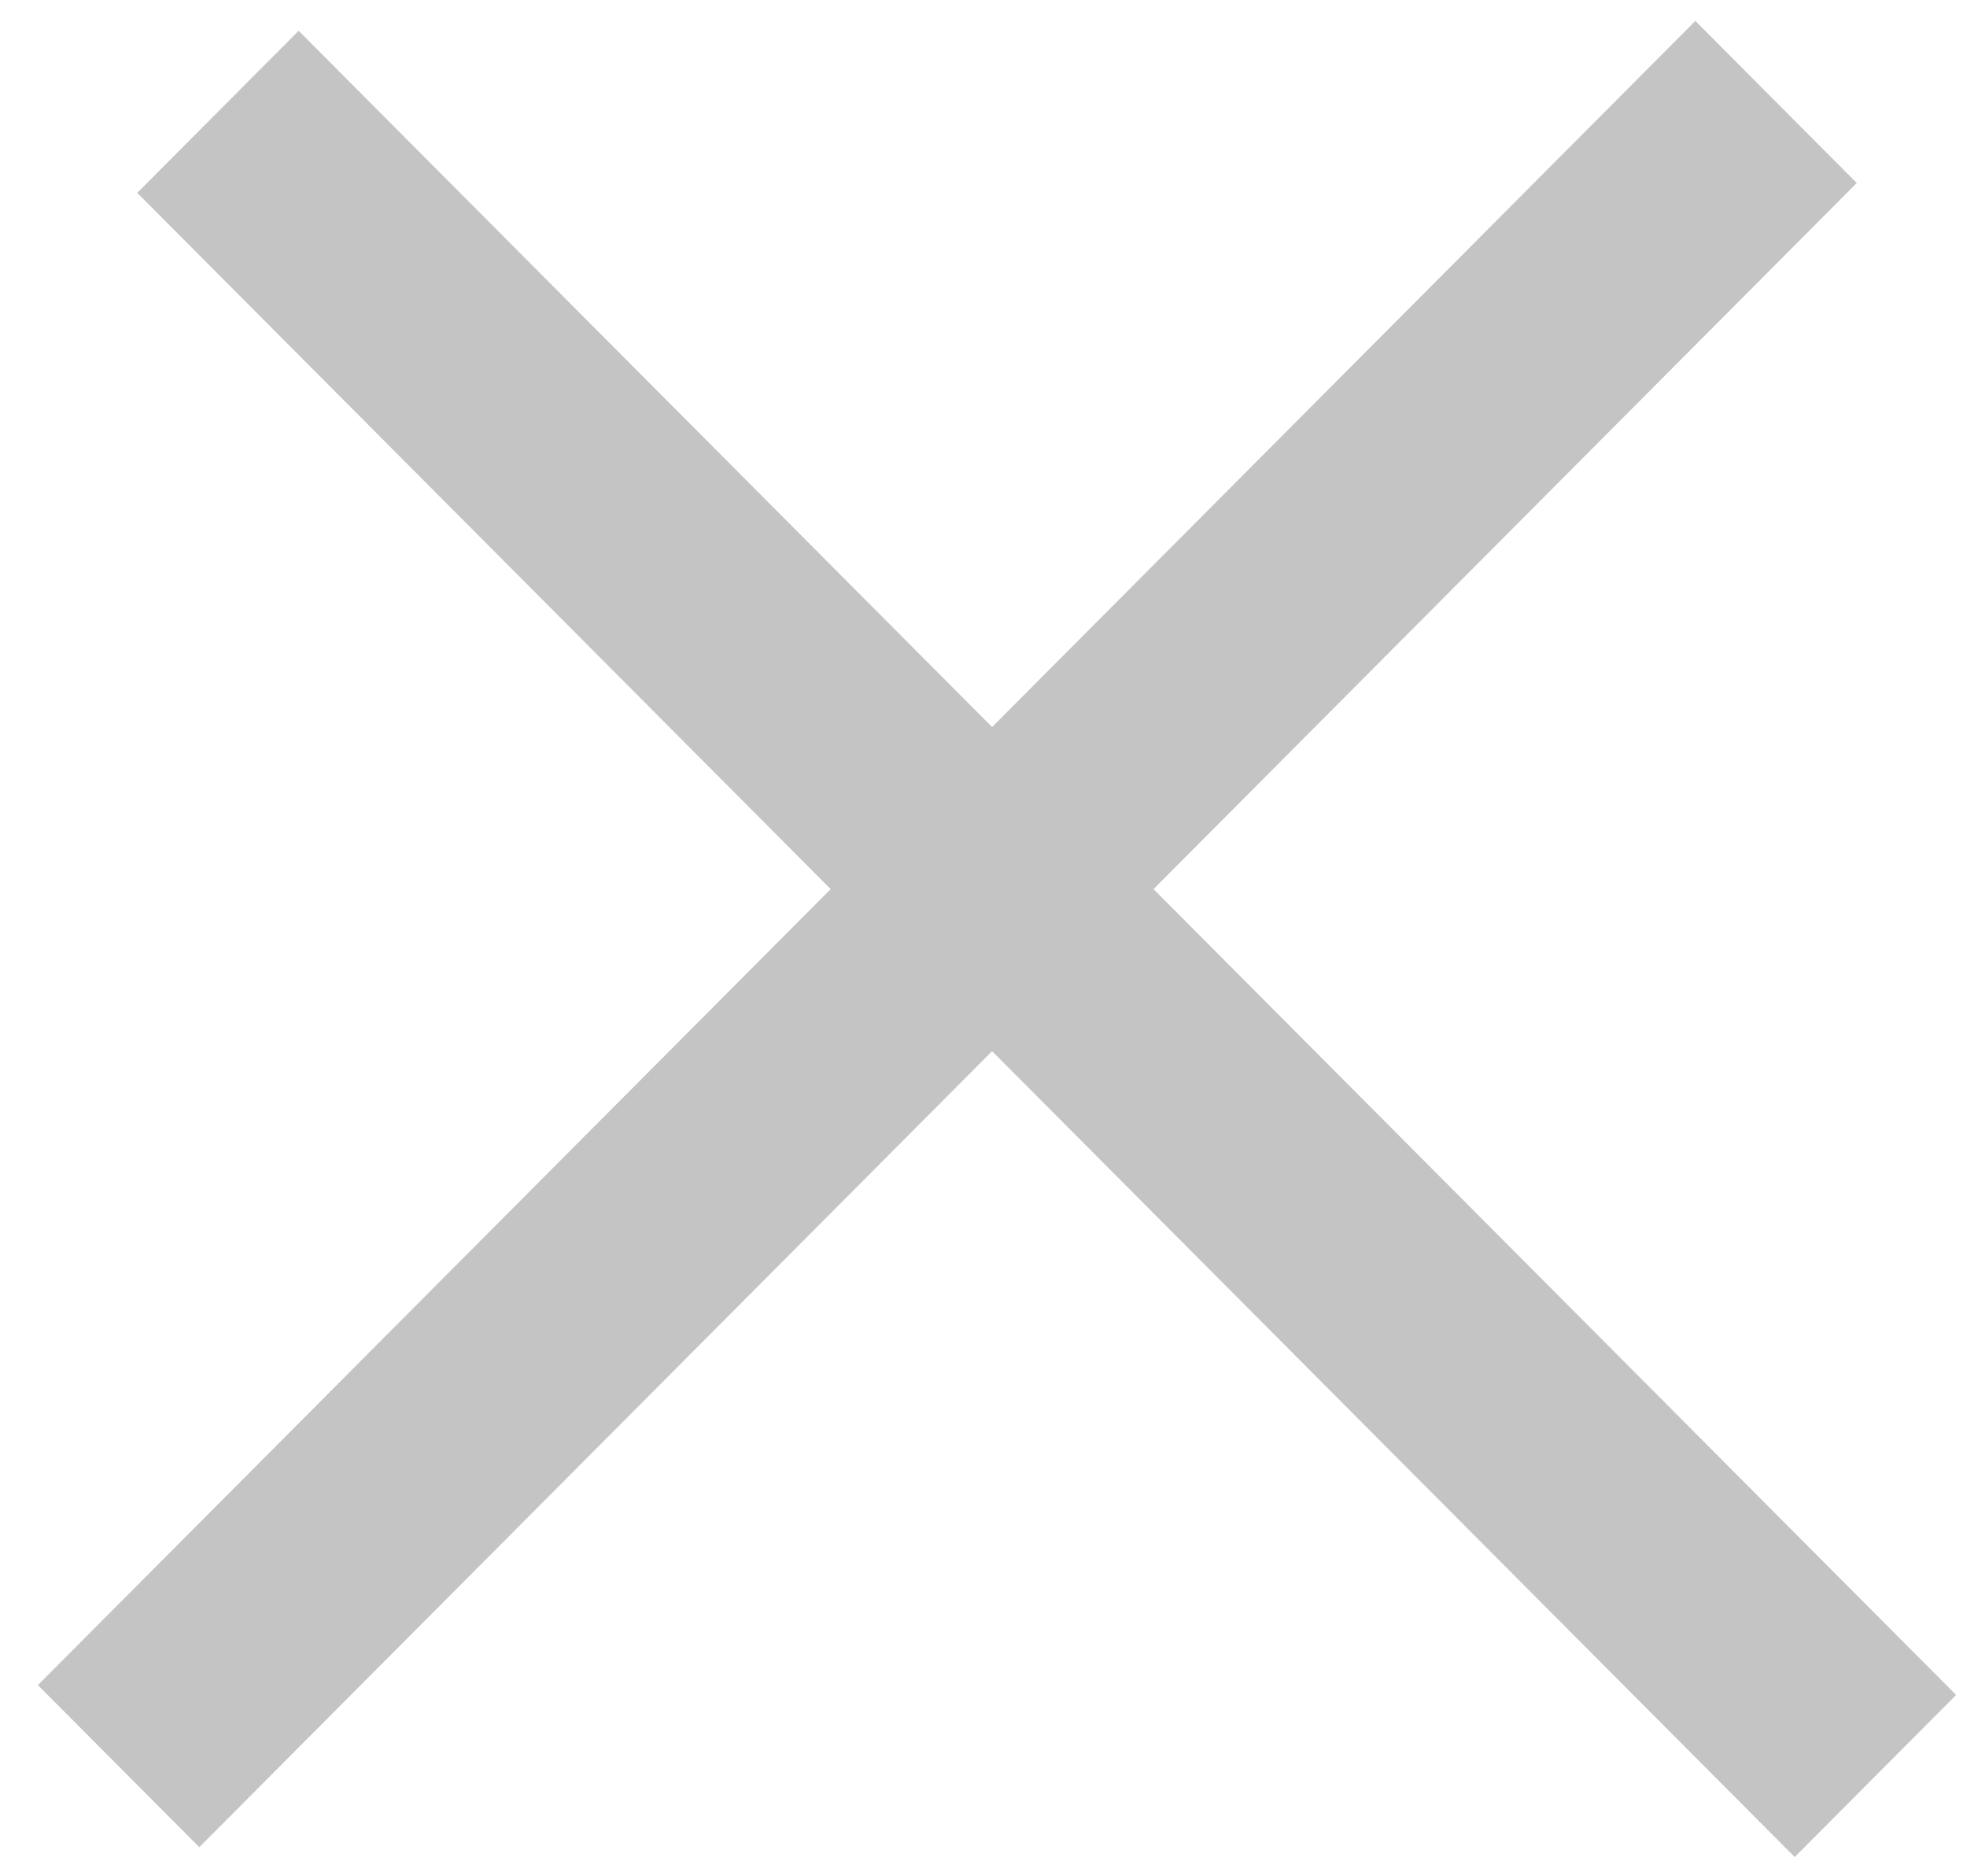
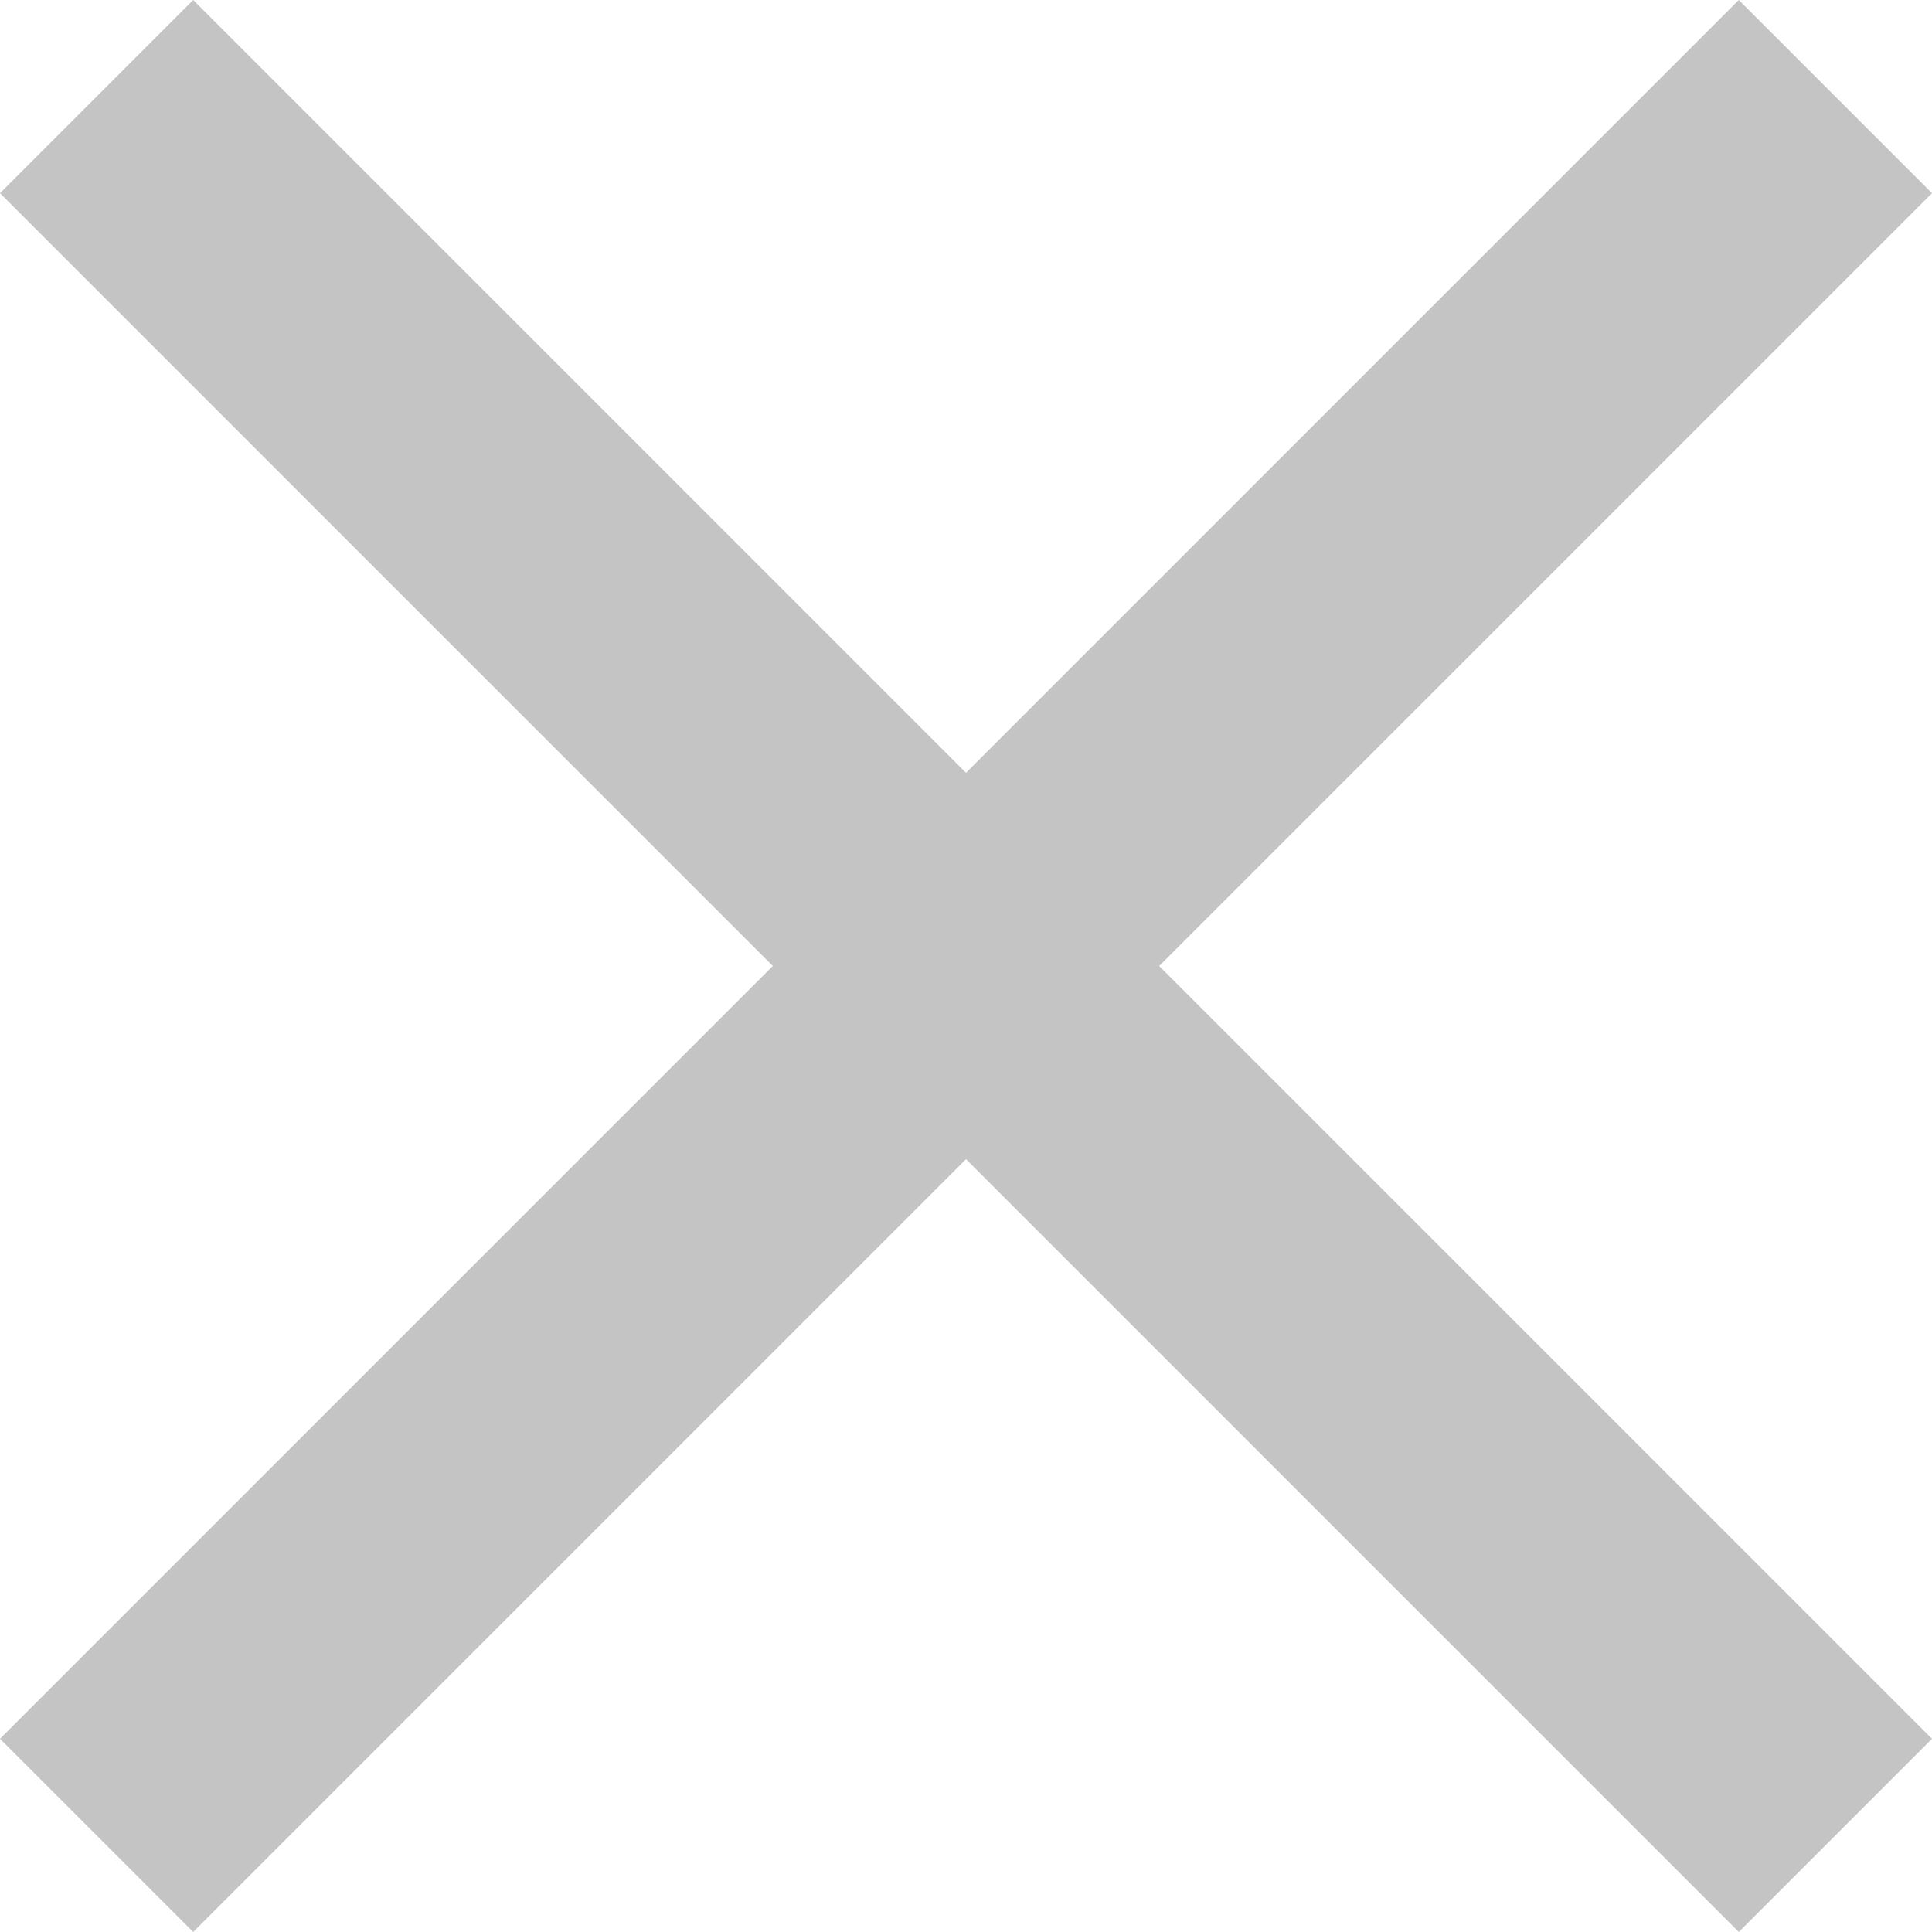
- <svg xmlns="http://www.w3.org/2000/svg" width="43" height="41" viewBox="0 0 43 41" fill="none">
-   <line y1="-2.5" x2="51.342" y2="-2.5" transform="matrix(0.705728 0.708483 -0.705728 0.708483 3 4.21533)" stroke="#C4C4C4" stroke-width="5" />
-   <line y1="-2.5" x2="51.342" y2="-2.5" transform="matrix(0.705728 -0.708483 0.705728 0.708483 4.35669 40.3751)" stroke="#C4C4C4" stroke-width="5" />
+ <svg xmlns="http://www.w3.org/2000/svg" width="38" height="38" viewBox="0 0 38 38" fill="none">
+   <path d="M38 3.8L34.2 0L19 15.2L3.8 0L0 3.8L15.2 19L0 34.2L3.8 38L19 22.8L34.2 38L38 34.2L22.8 19L38 3.8Z" fill="#C4C4C4" />
</svg>
